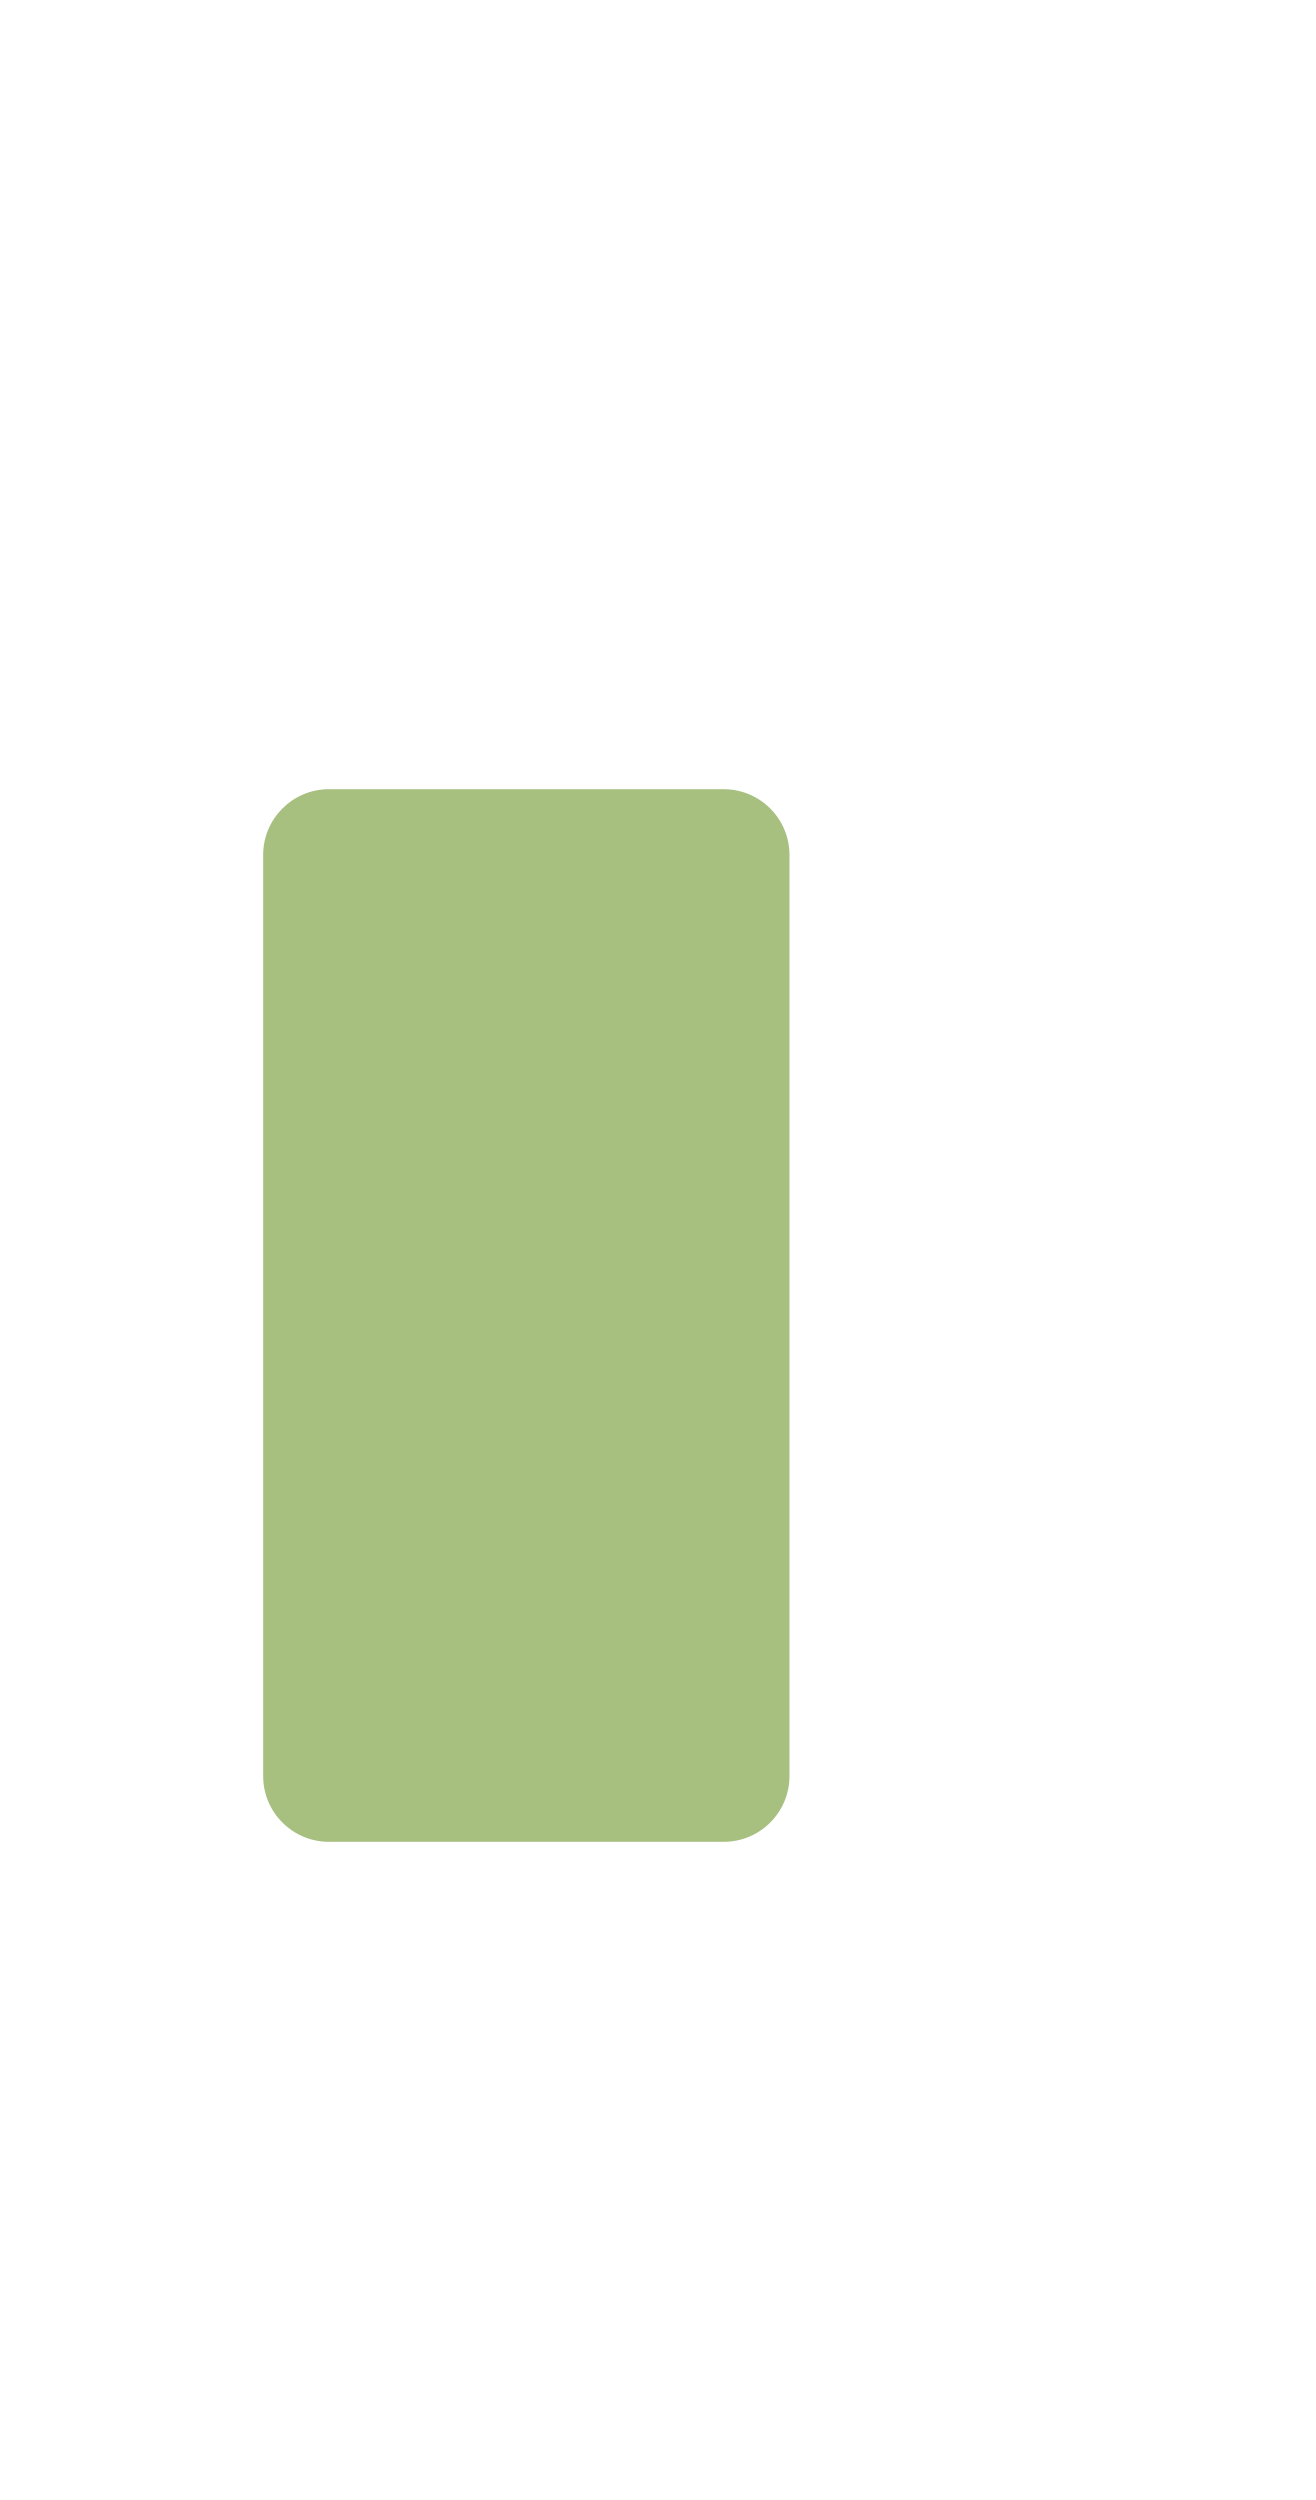
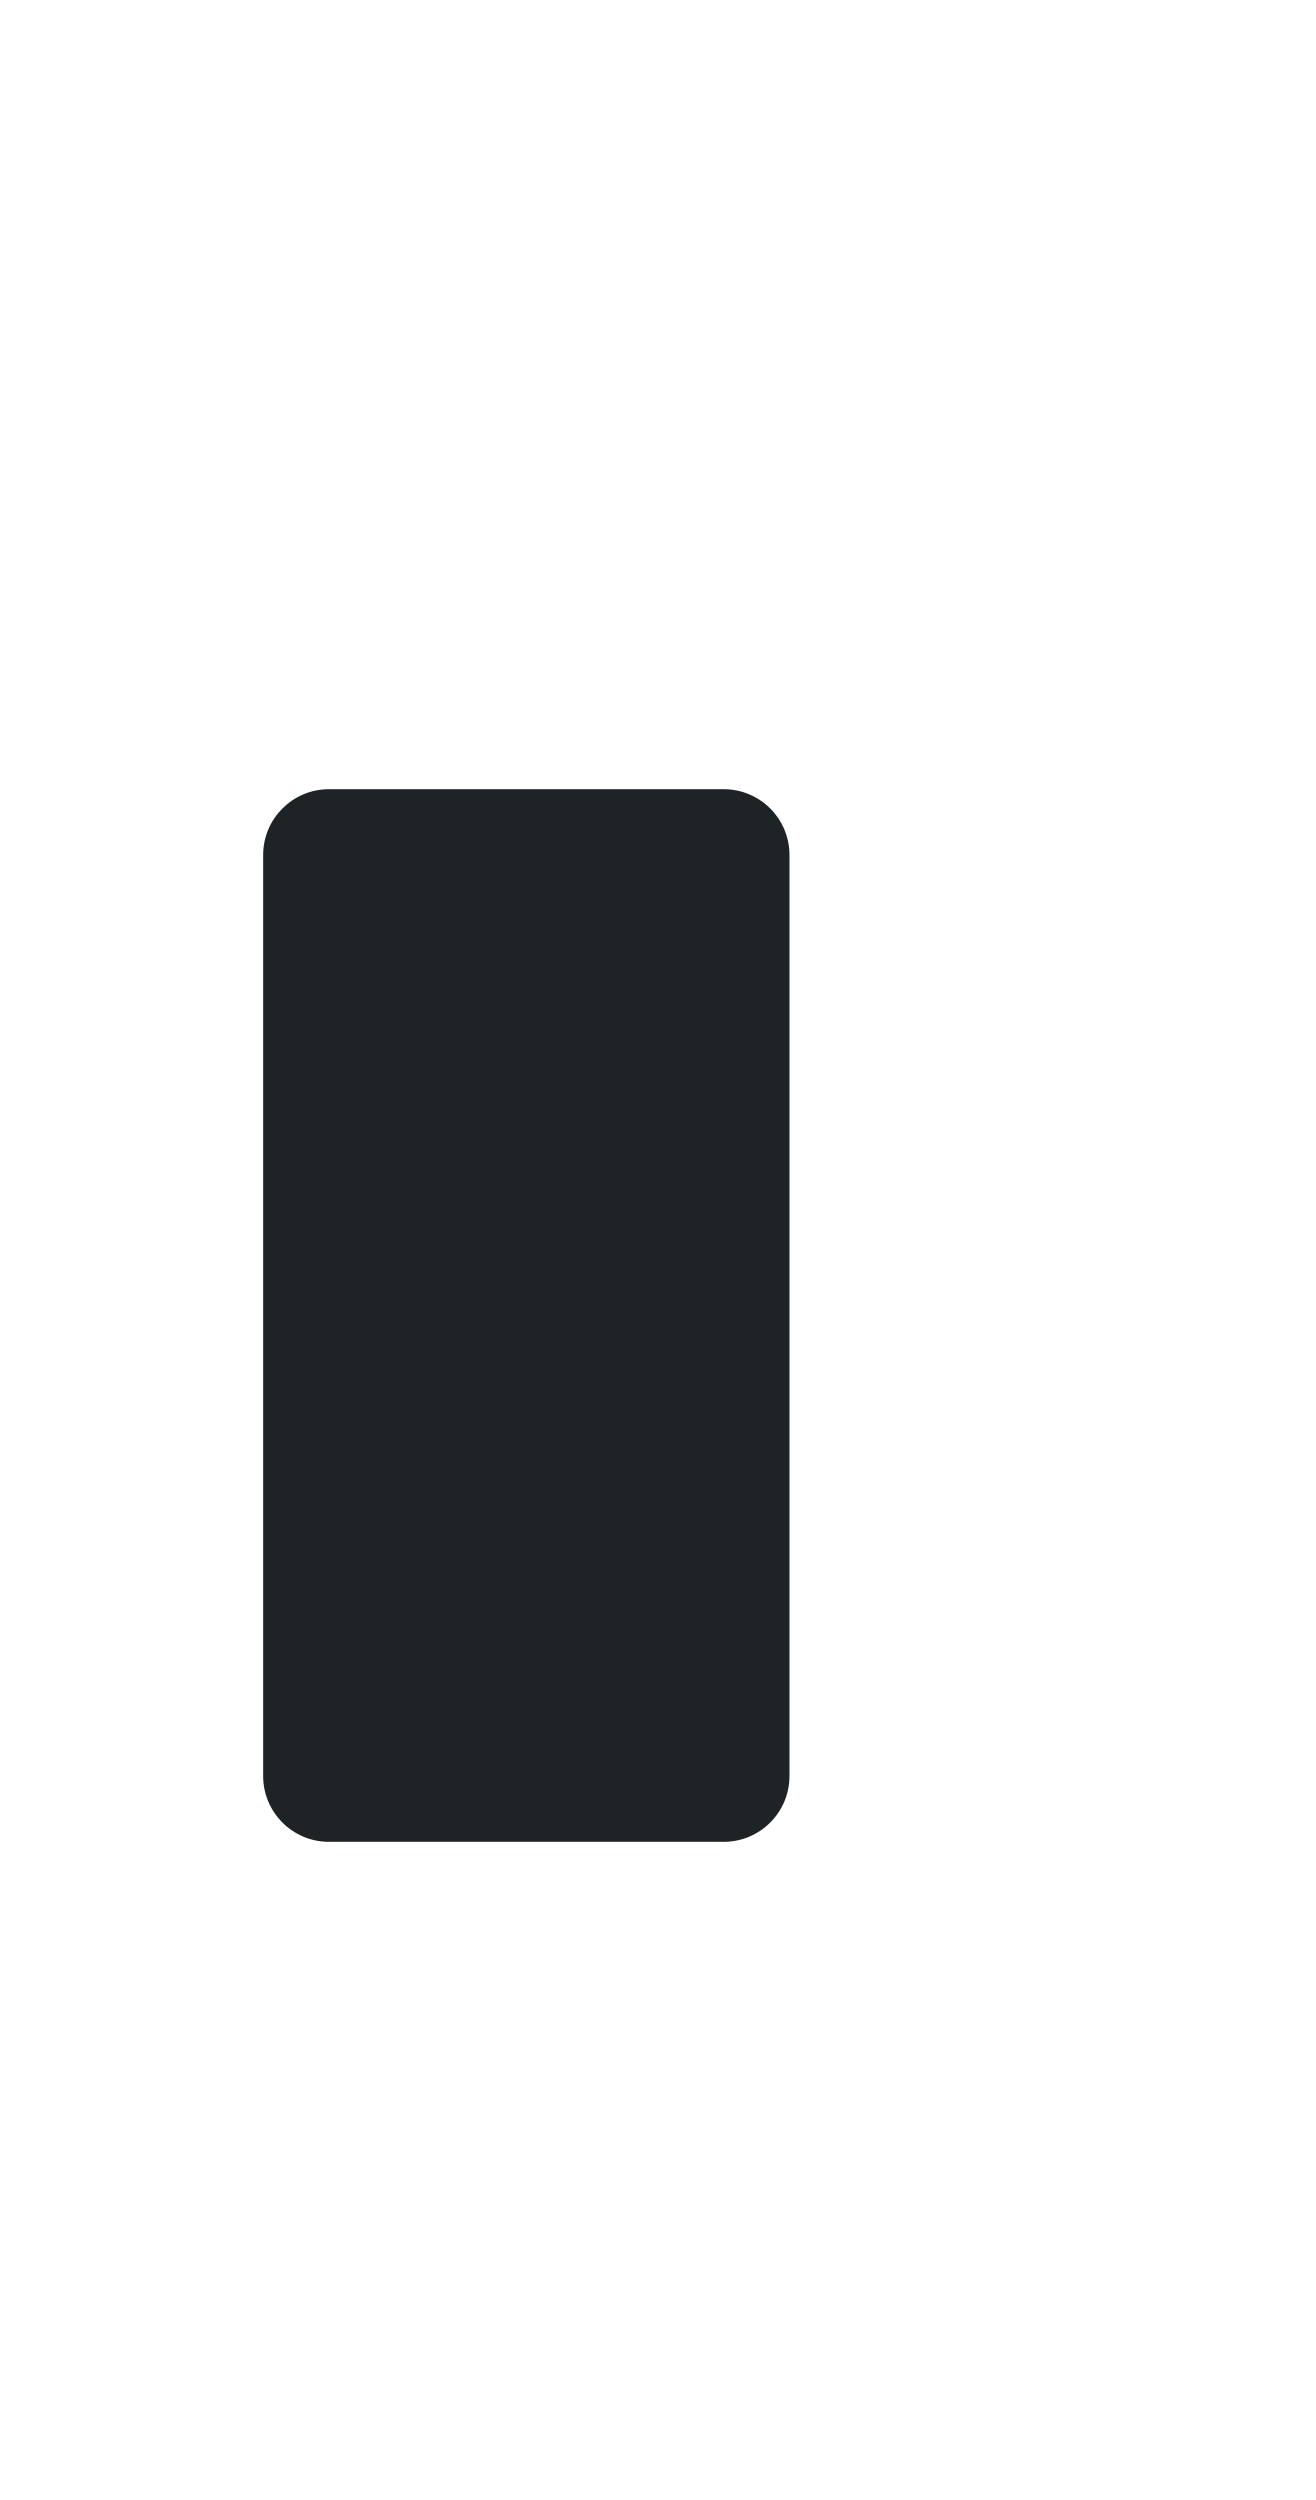
<svg xmlns="http://www.w3.org/2000/svg" width="10" height="19">
  <defs>
    <clipPath>
-       <rect width="10" height="19" x="20" y="1033.36" opacity="0.12" fill="#2e383c" color="#d3c6aa" />
+       <rect width="10" height="19" x="20" y="1033.36" opacity="0.12" fill="#a7c080" color="#d3c6aa" />
    </clipPath>
  </defs>
  <g transform="translate(0,-1033.362)">
-     <rect width="4" height="8" x="2" y="1039.36" rx="0.5" fill="#a7c080" />
+     <rect width="4" height="8" x="2" y="1039.36" rx="0.5" fill="#1e2326" />
  </g>
</svg>
